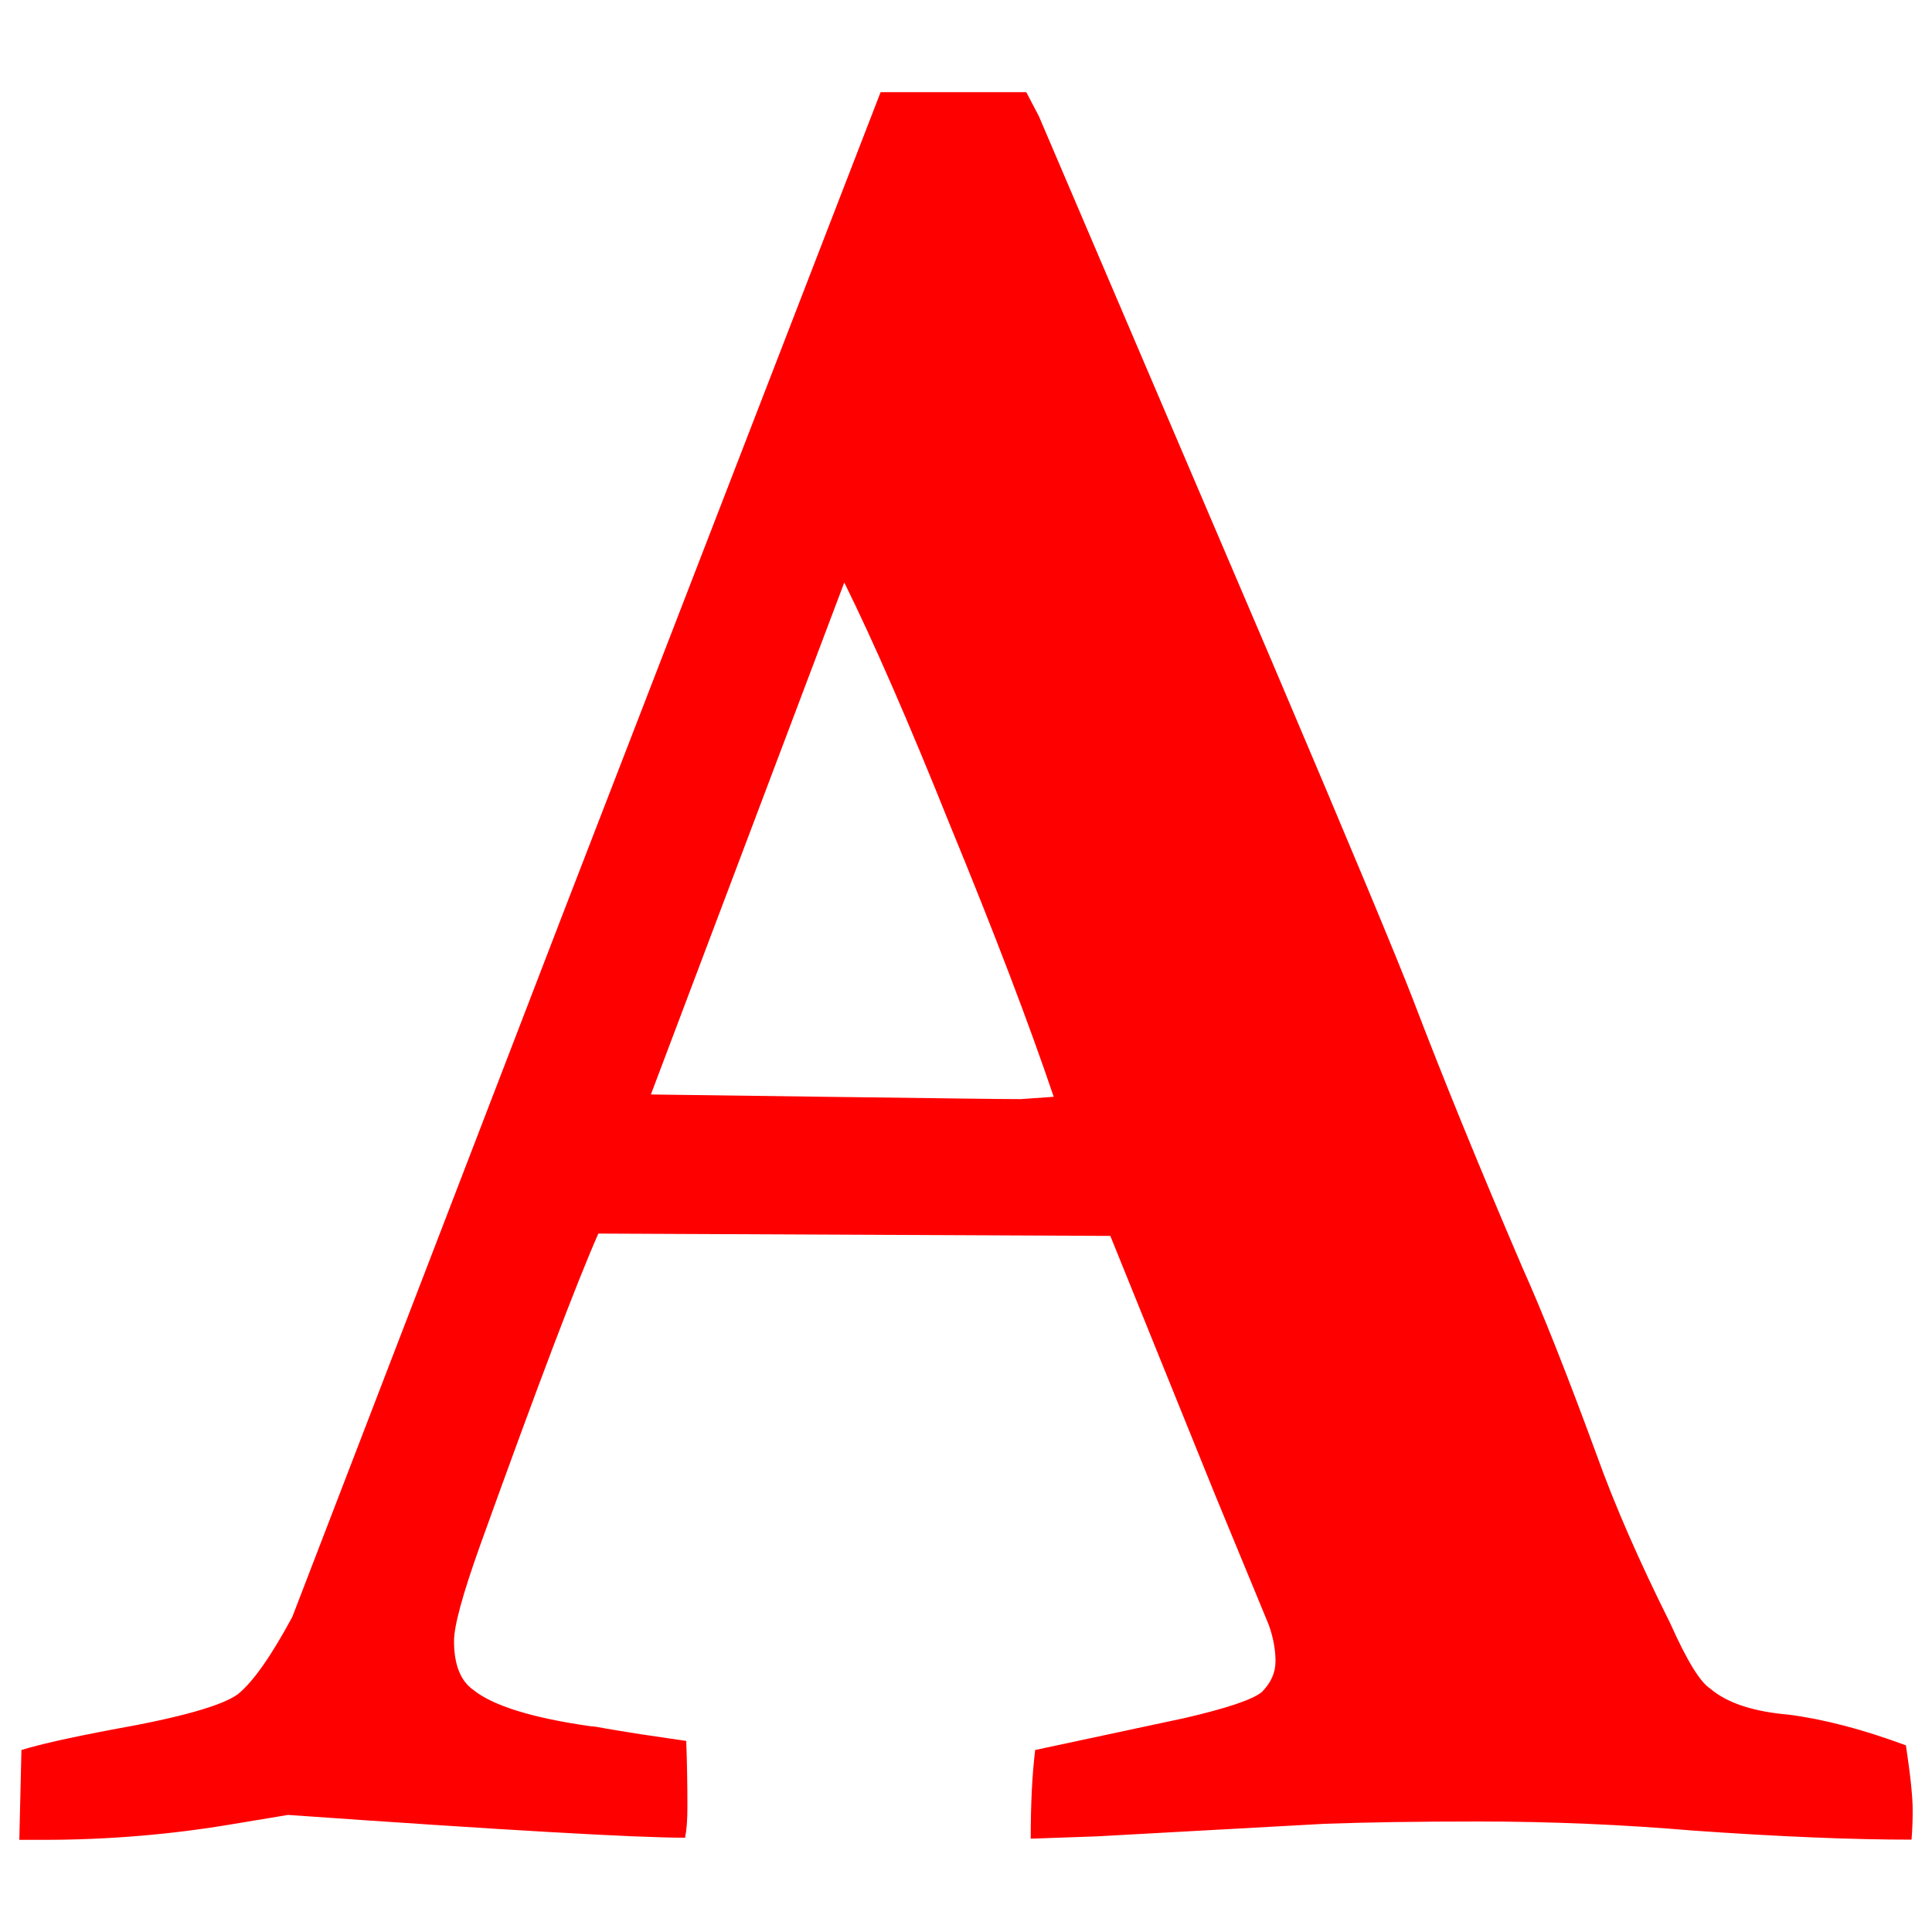
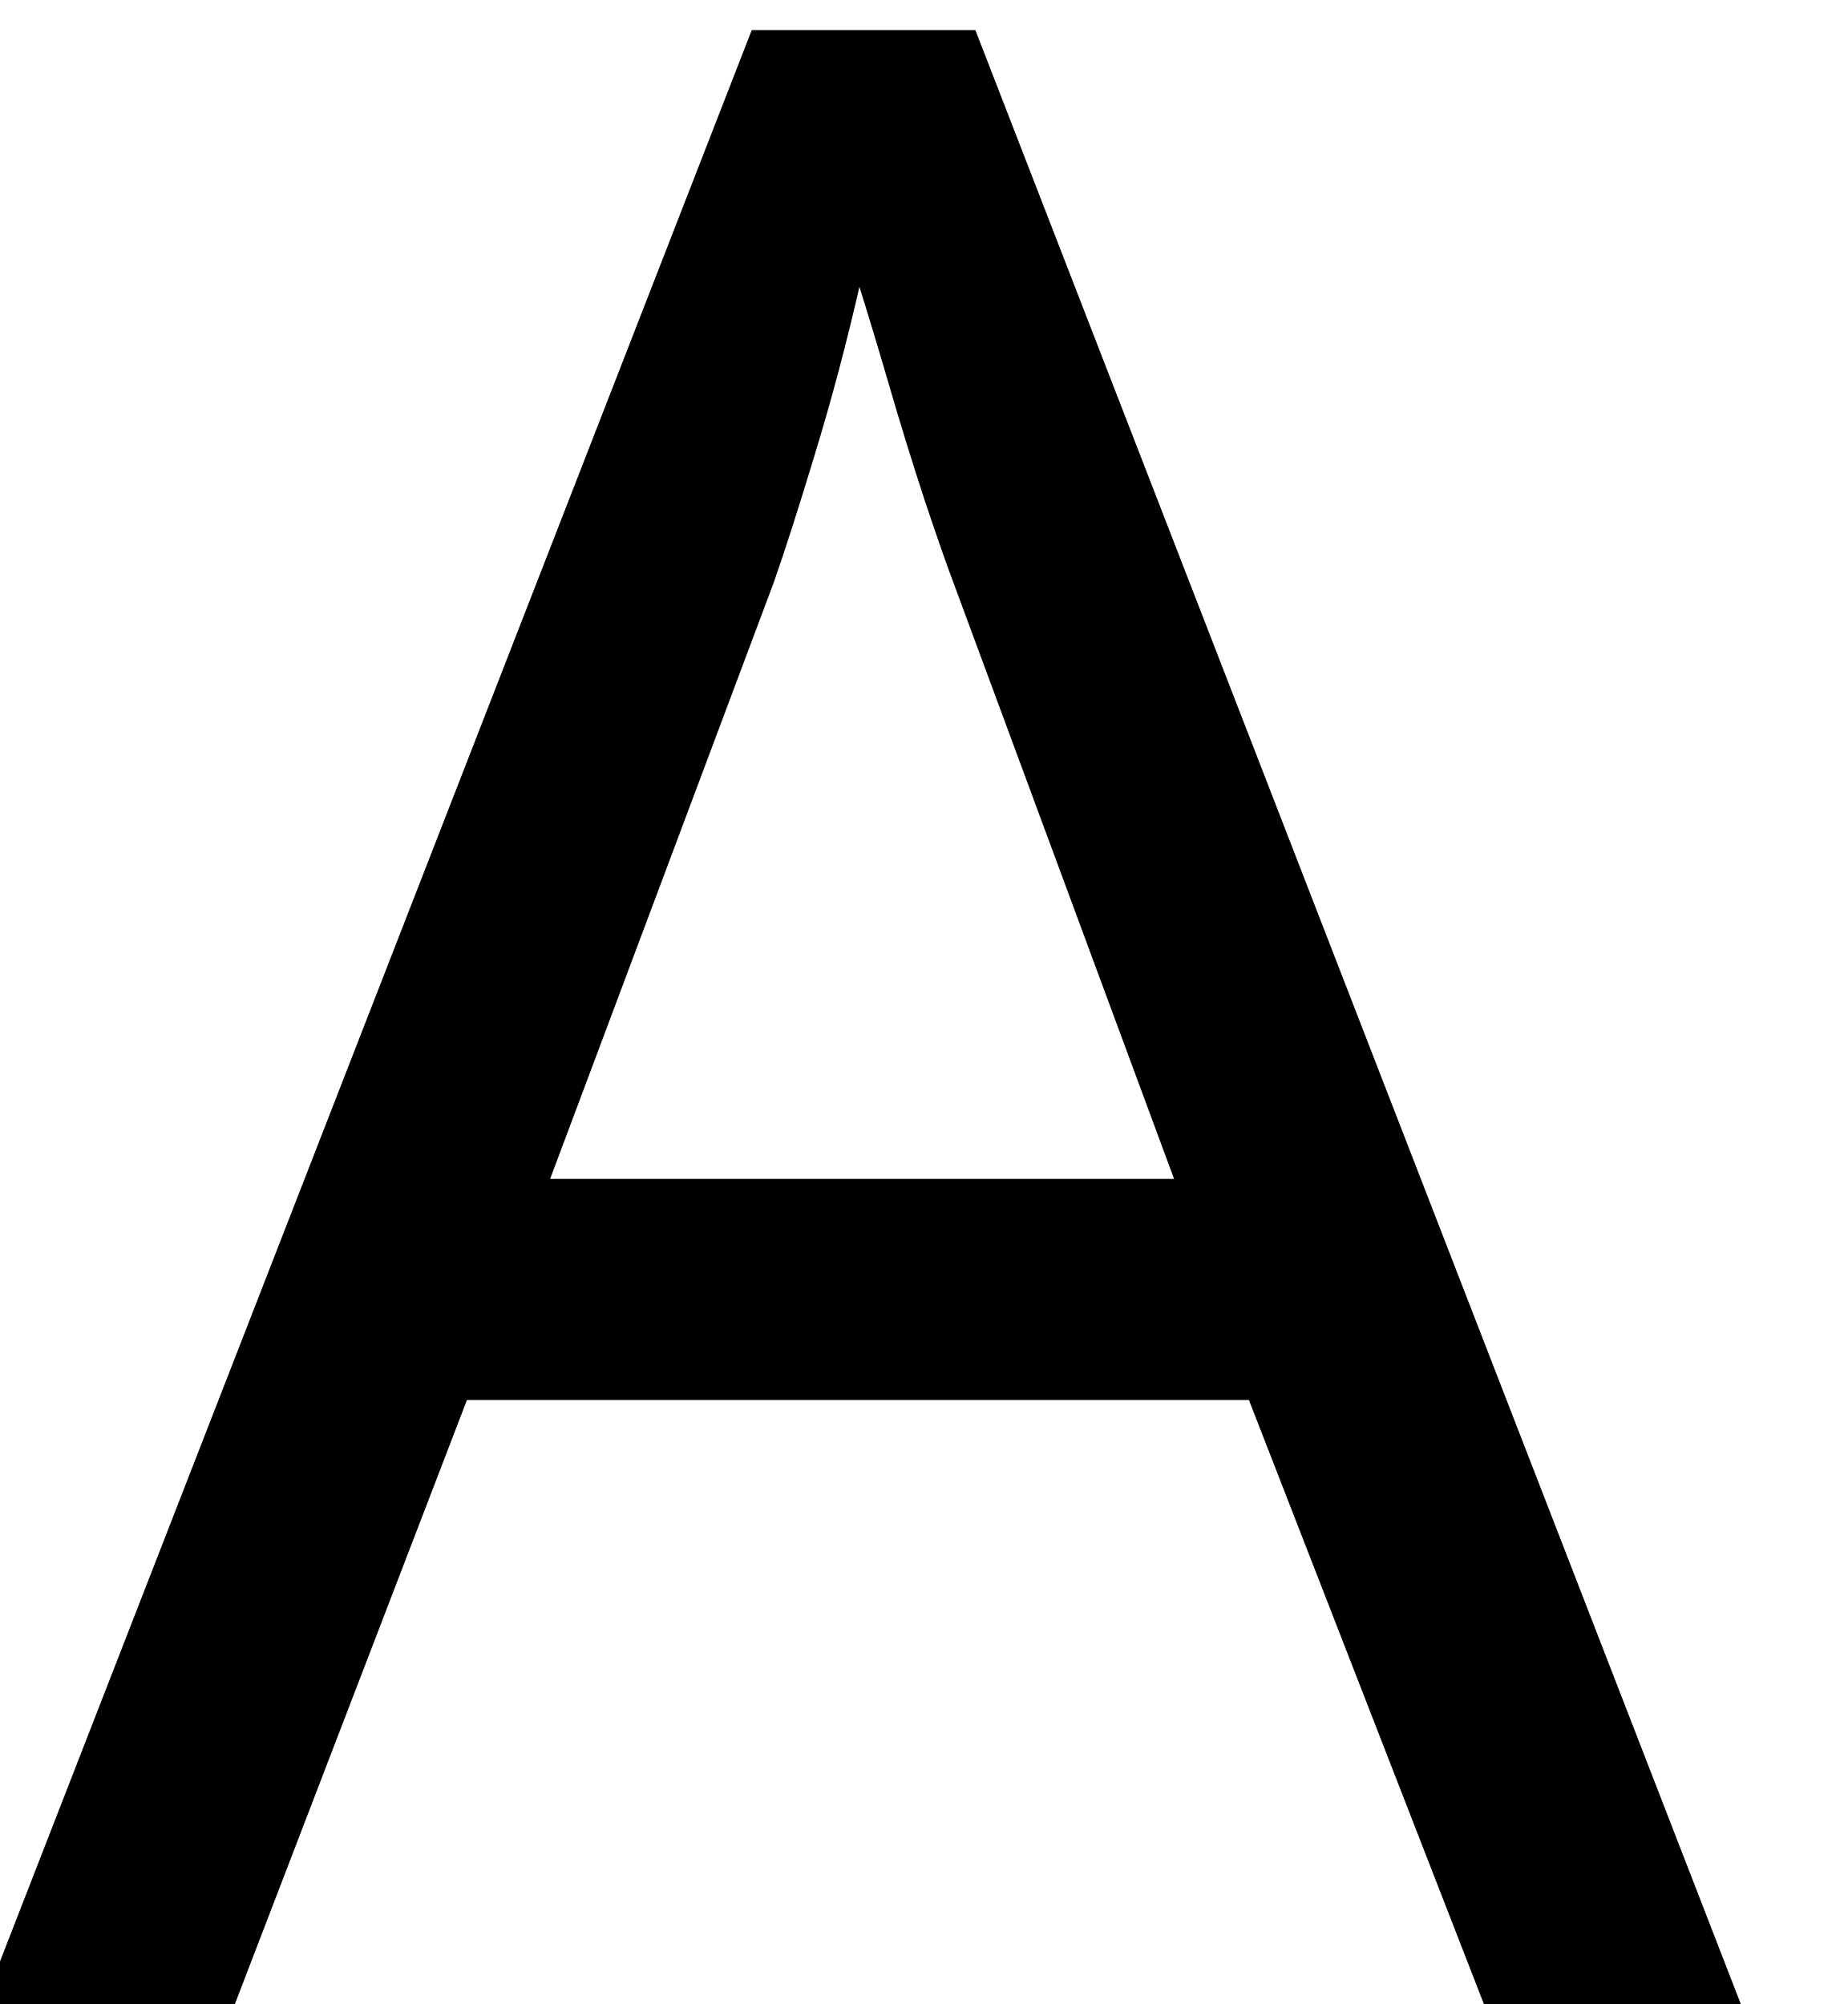
- <svg xmlns="http://www.w3.org/2000/svg" enable-background="new 0 0 1000 1000" version="1.1" viewBox="0 0 1000 1000" x="0px" y="0px" xml:space="preserve">
-   <path d="M986.5,903.4c-22-8.2-42.2-13.5-60.7-15.9c-18.5-1.6-32-6.1-40.6-13.5c-5.1-3.2-12-14.3-20.6-33.6c-16.1-32.2-28.9-61.4-38.3-87.7C811,711,798.2,678.8,788,656.1c-22.4-52.2-41.2-98.3-56.5-138.4c-8.3-21.6-32.6-79.9-73-174.9L537.7,60.1l-6.5-12.4H500h-44.2L290.9,474.1L151.3,836.9c-11,20.4-20.4,33.8-28.3,40.1c-8.2,5.9-29.8,12-64.8,18.2c-22.8,4.3-38.5,7.9-47.1,10.6L10,952.3h12.4c33.8,0,66.6-2.8,98.4-8.2l28.3-4.7c111.1,7.8,179.6,11.8,205.5,11.8c0.8-3.9,1.2-9.2,1.2-15.9c0-11.8-0.2-23.2-0.6-34.2c-8.2-1.2-16.2-2.4-23.8-3.5c-7.7-1.2-13.5-2.2-17.7-2.9c-4.1-0.8-6.8-1.2-8-1.2c-30.2-4.3-50.5-10.6-60.7-18.8c-6.7-4.7-10-13.2-10-25.3c0-7.9,4.5-24.3,13.5-49.5c29.5-82,49.9-135.8,61.2-161.4l265,1.2L629,773.9l27.7,67.1c2.4,6.7,3.5,13,3.5,18.9c0,5.9-2.4,11.2-7.1,15.9c-4.7,3.9-18.1,8.4-40.1,13.5l-77.2,16.5c-1.6,13-2.3,28.3-2.3,45.9l34.2-1.2l117.8-6.5c22-0.8,48.5-1.2,79.5-1.2c37.7,0,74.8,1.6,111.3,4.7c44,3.1,81.7,4.7,113.1,4.7c0.4-4.7,0.6-9.8,0.6-15.3C990,929.9,988.8,918.7,986.5,903.4z M528.3,568.9c-5.5,0-15.8-0.1-30.9-0.3c-15.1-0.2-38.5-0.5-70.1-0.9c-31.6-0.4-61.7-0.8-90.4-1.2l100.1-265c15.3,31,33.4,72.4,54.2,124.3c23.6,57.3,41.6,104.6,54.2,141.9L528.3,568.9z" fill="red" />
+ <svg xmlns="http://www.w3.org/2000/svg" width="59mm" height="64mm" viewBox="0 0 59 64" version="1.1" id="svg24">
+   <defs id="defs18" />
+   <g id="layer1" transform="translate(0,-233)">
+     <text xml:space="preserve" style="font-style:normal;font-weight:normal;font-size:88.194px;line-height:1.25;font-family:sans-serif;text-align:start;letter-spacing:0px;word-spacing:0px;text-anchor:start;fill:#000000;fill-opacity:1;stroke:none;stroke-width:0.265" x="-30.063" y="297.196" id="text431">
+       <tspan x="-0.607" y="297.196" id="tspan429" style="text-align:start;text-anchor:start;stroke-width:0.265">
+         <tspan x="-0.607" y="297.196" id="tspan427" style="text-align:start;text-anchor:start;stroke-width:0.265">A</tspan>
+       </tspan>
+     </text>
+   </g>
</svg>
